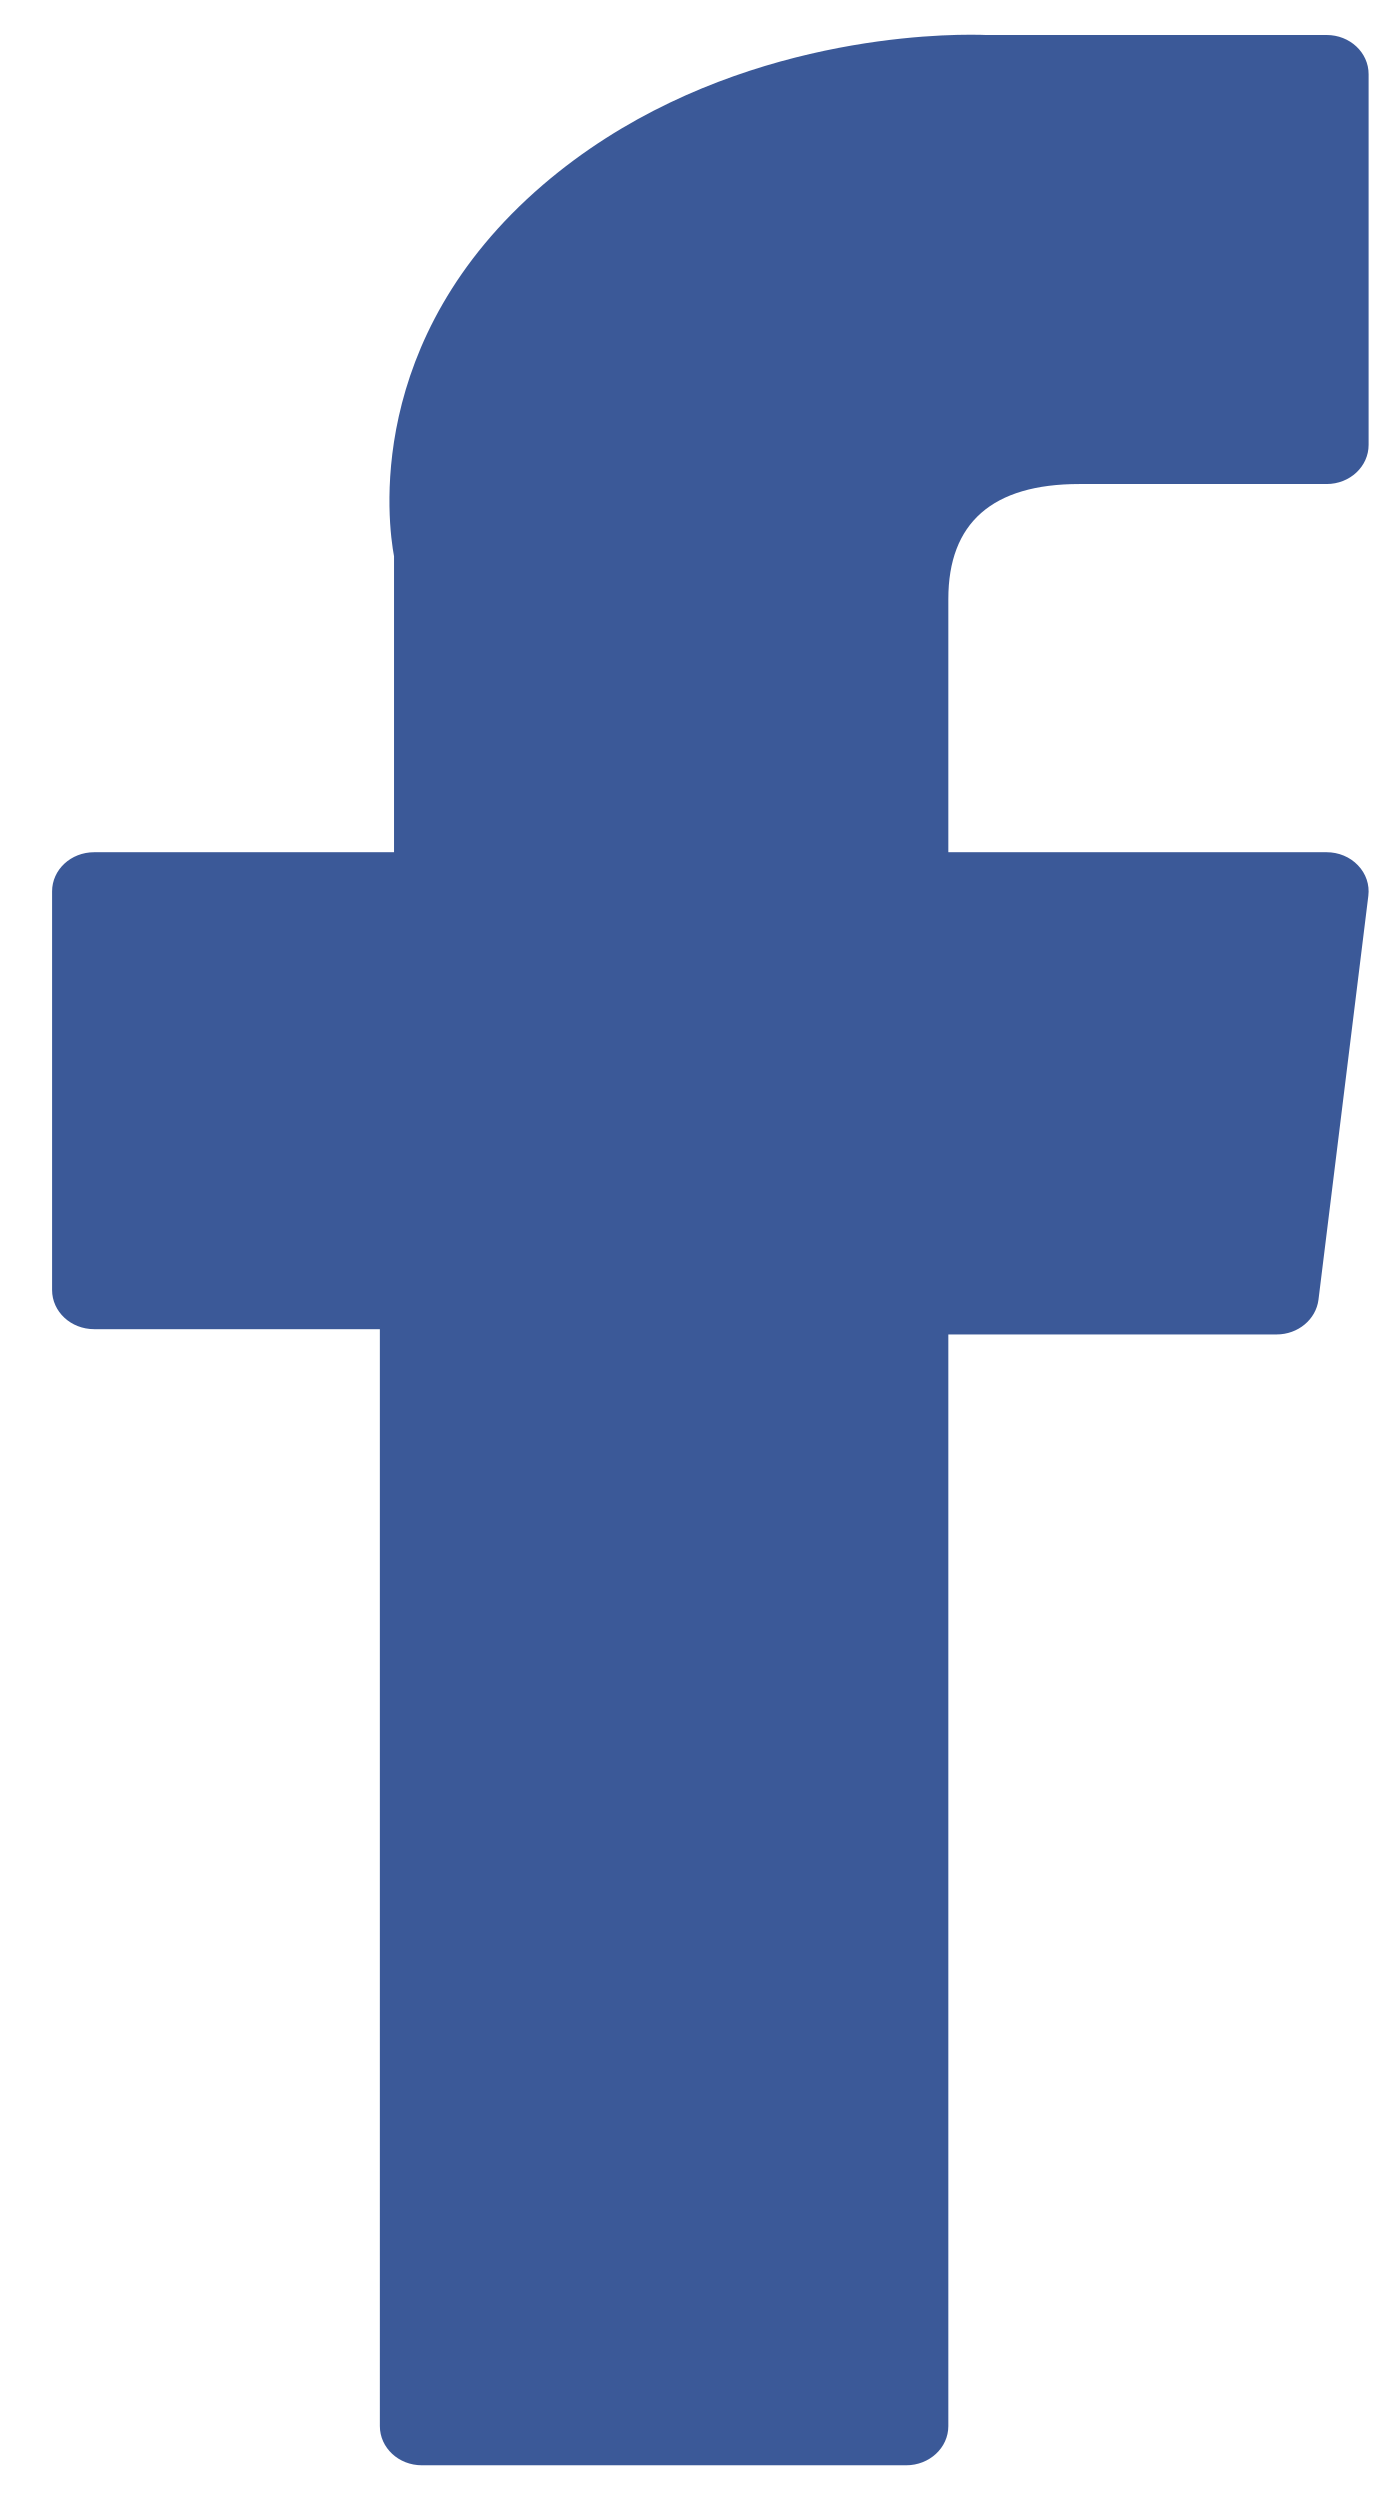
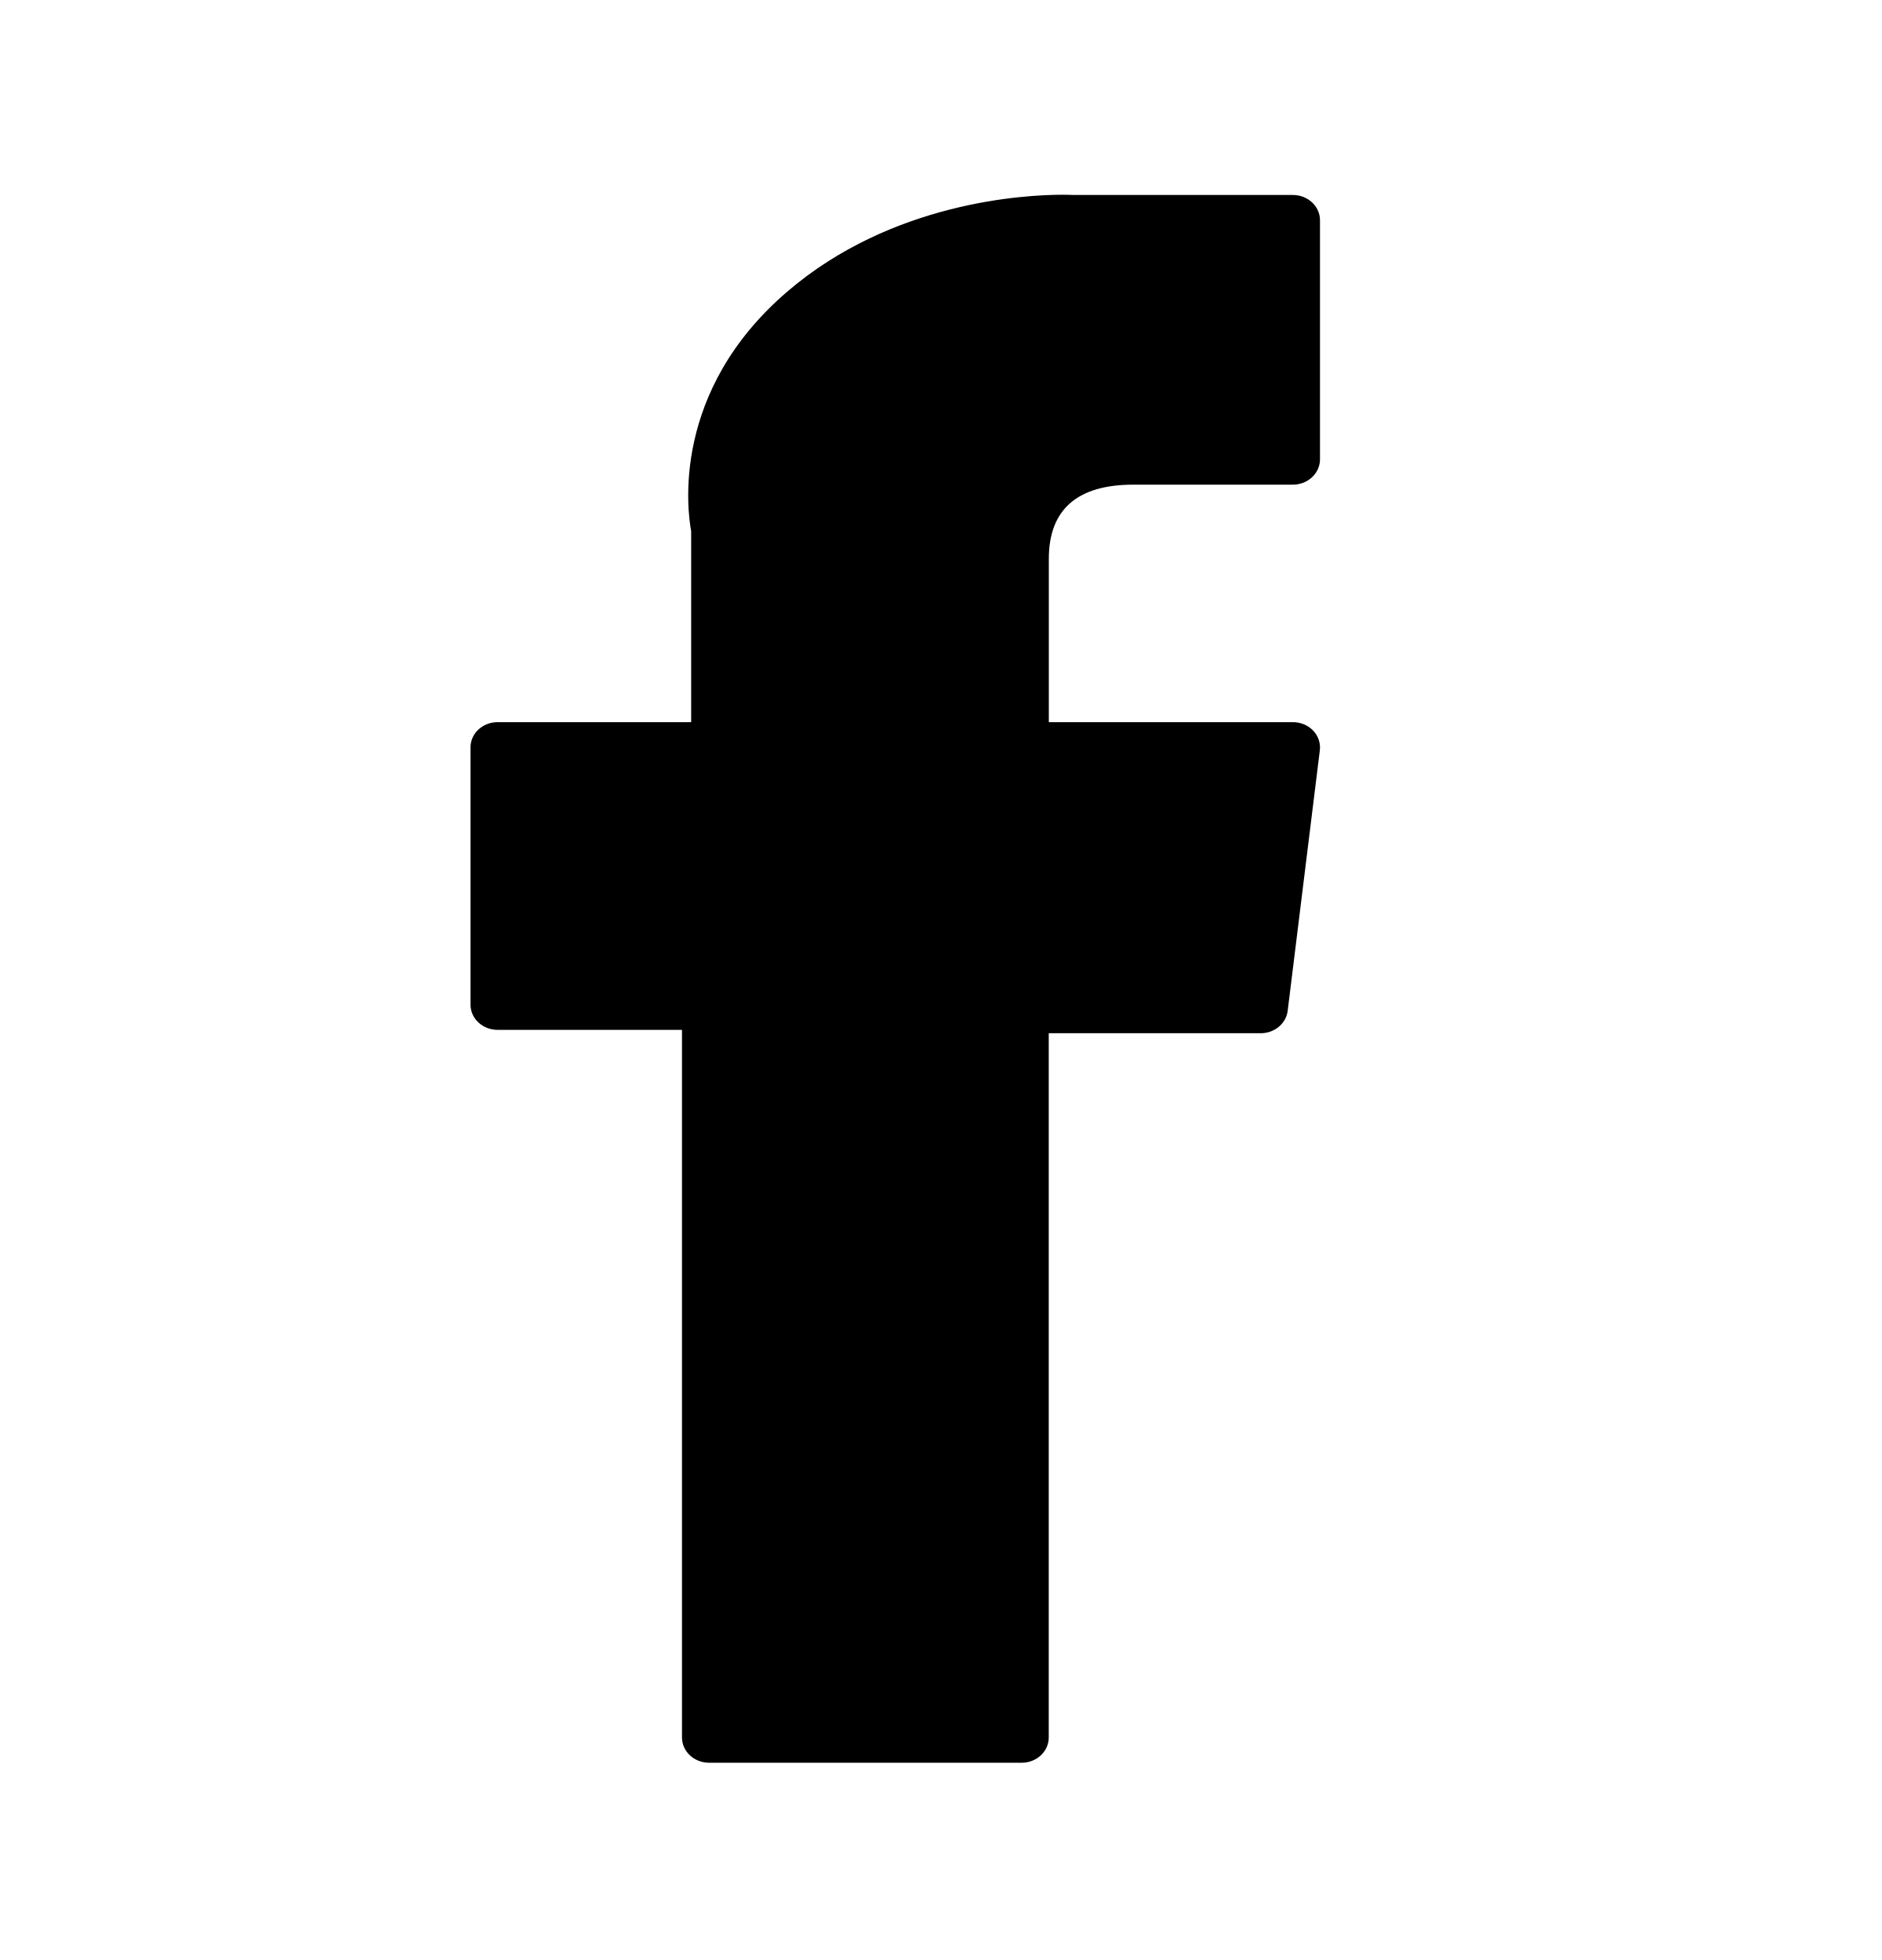
- <svg xmlns="http://www.w3.org/2000/svg" width="10" height="18" viewBox="0 0 10 18" fill="none">
-   <path d="M0.678 9.57H2.735V17.468C2.735 17.624 2.87 17.75 3.037 17.75H6.525C6.692 17.75 6.828 17.624 6.828 17.468V9.608H9.192C9.346 9.608 9.475 9.5 9.493 9.358L9.852 6.45C9.862 6.37 9.835 6.29 9.777 6.23C9.72 6.17 9.638 6.136 9.552 6.136H6.828V4.313C6.828 3.764 7.145 3.485 7.771 3.485C7.86 3.485 9.552 3.485 9.552 3.485C9.719 3.485 9.854 3.359 9.854 3.203V0.534C9.854 0.378 9.719 0.252 9.552 0.252H7.097C7.08 0.251 7.041 0.25 6.985 0.25C6.559 0.25 5.079 0.328 3.909 1.331C2.614 2.443 2.794 3.774 2.837 4.005V6.136H0.678C0.51 6.136 0.375 6.262 0.375 6.418V9.288C0.375 9.444 0.51 9.57 0.678 9.57Z" fill="#3B5998" />
+ <svg xmlns="http://www.w3.org/2000/svg" width="24" height="25" viewBox="0 0 24 25" fill="none">
+   <path d="M6.346 13.136H8.697V22.162C8.697 22.34 8.852 22.484 9.043 22.484H13.028C13.22 22.484 13.374 22.34 13.374 22.162V13.179H16.077C16.253 13.179 16.401 13.056 16.421 12.893L16.831 9.57C16.842 9.479 16.811 9.387 16.746 9.319C16.68 9.25 16.586 9.211 16.487 9.211H13.375V7.128C13.375 6.5 13.737 6.182 14.452 6.182C14.554 6.182 16.487 6.182 16.487 6.182C16.678 6.182 16.833 6.037 16.833 5.859V2.809C16.833 2.631 16.678 2.487 16.487 2.487H13.682C13.663 2.486 13.619 2.484 13.554 2.484C13.067 2.484 11.376 2.573 10.039 3.72C8.559 4.99 8.765 6.512 8.814 6.775V9.211H6.346C6.155 9.211 6 9.355 6 9.533V12.814C6 12.992 6.155 13.136 6.346 13.136Z" fill="currentColor" />
</svg>
